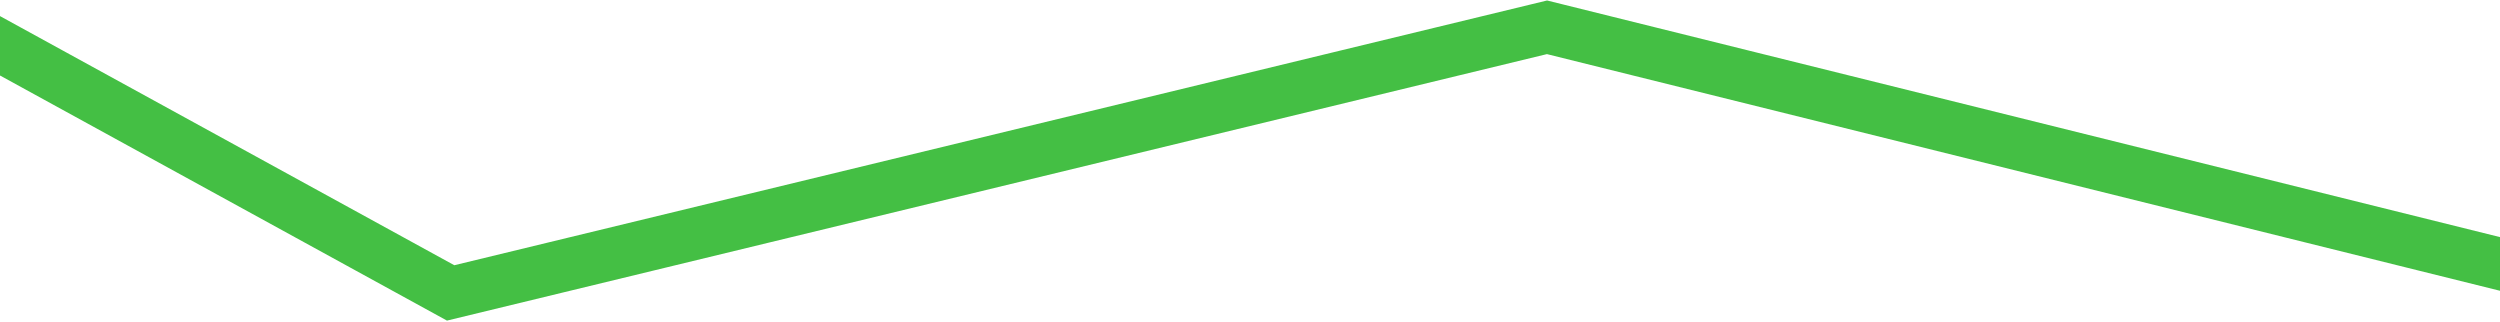
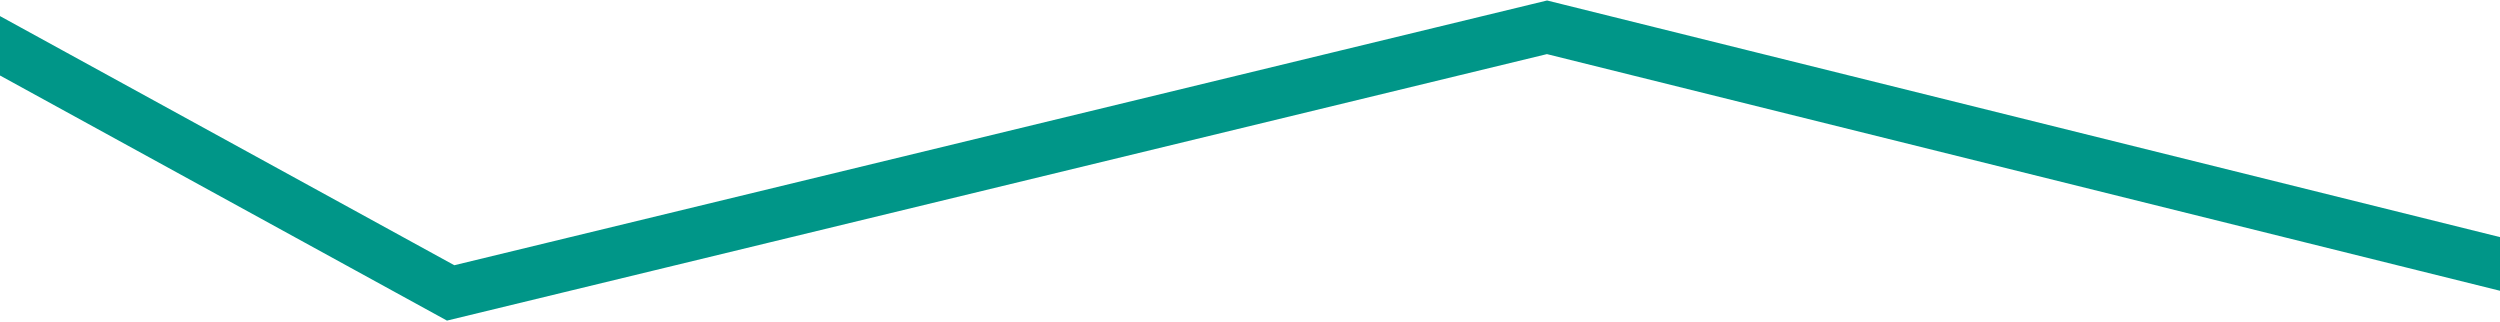
<svg xmlns="http://www.w3.org/2000/svg" width="1920" height="247" viewBox="0 0 1920 247" fill="none">
-   <path d="M-25.904 20.964L346.096 224.961L1188.1 20.964L1931.1 205.462" stroke="#44BF44" stroke-width="40" />
+   <path d="M-25.904 20.964L346.096 224.961L1188.1 20.964L1931.1 205.462" stroke="#009688" stroke-width="40" />
</svg>
